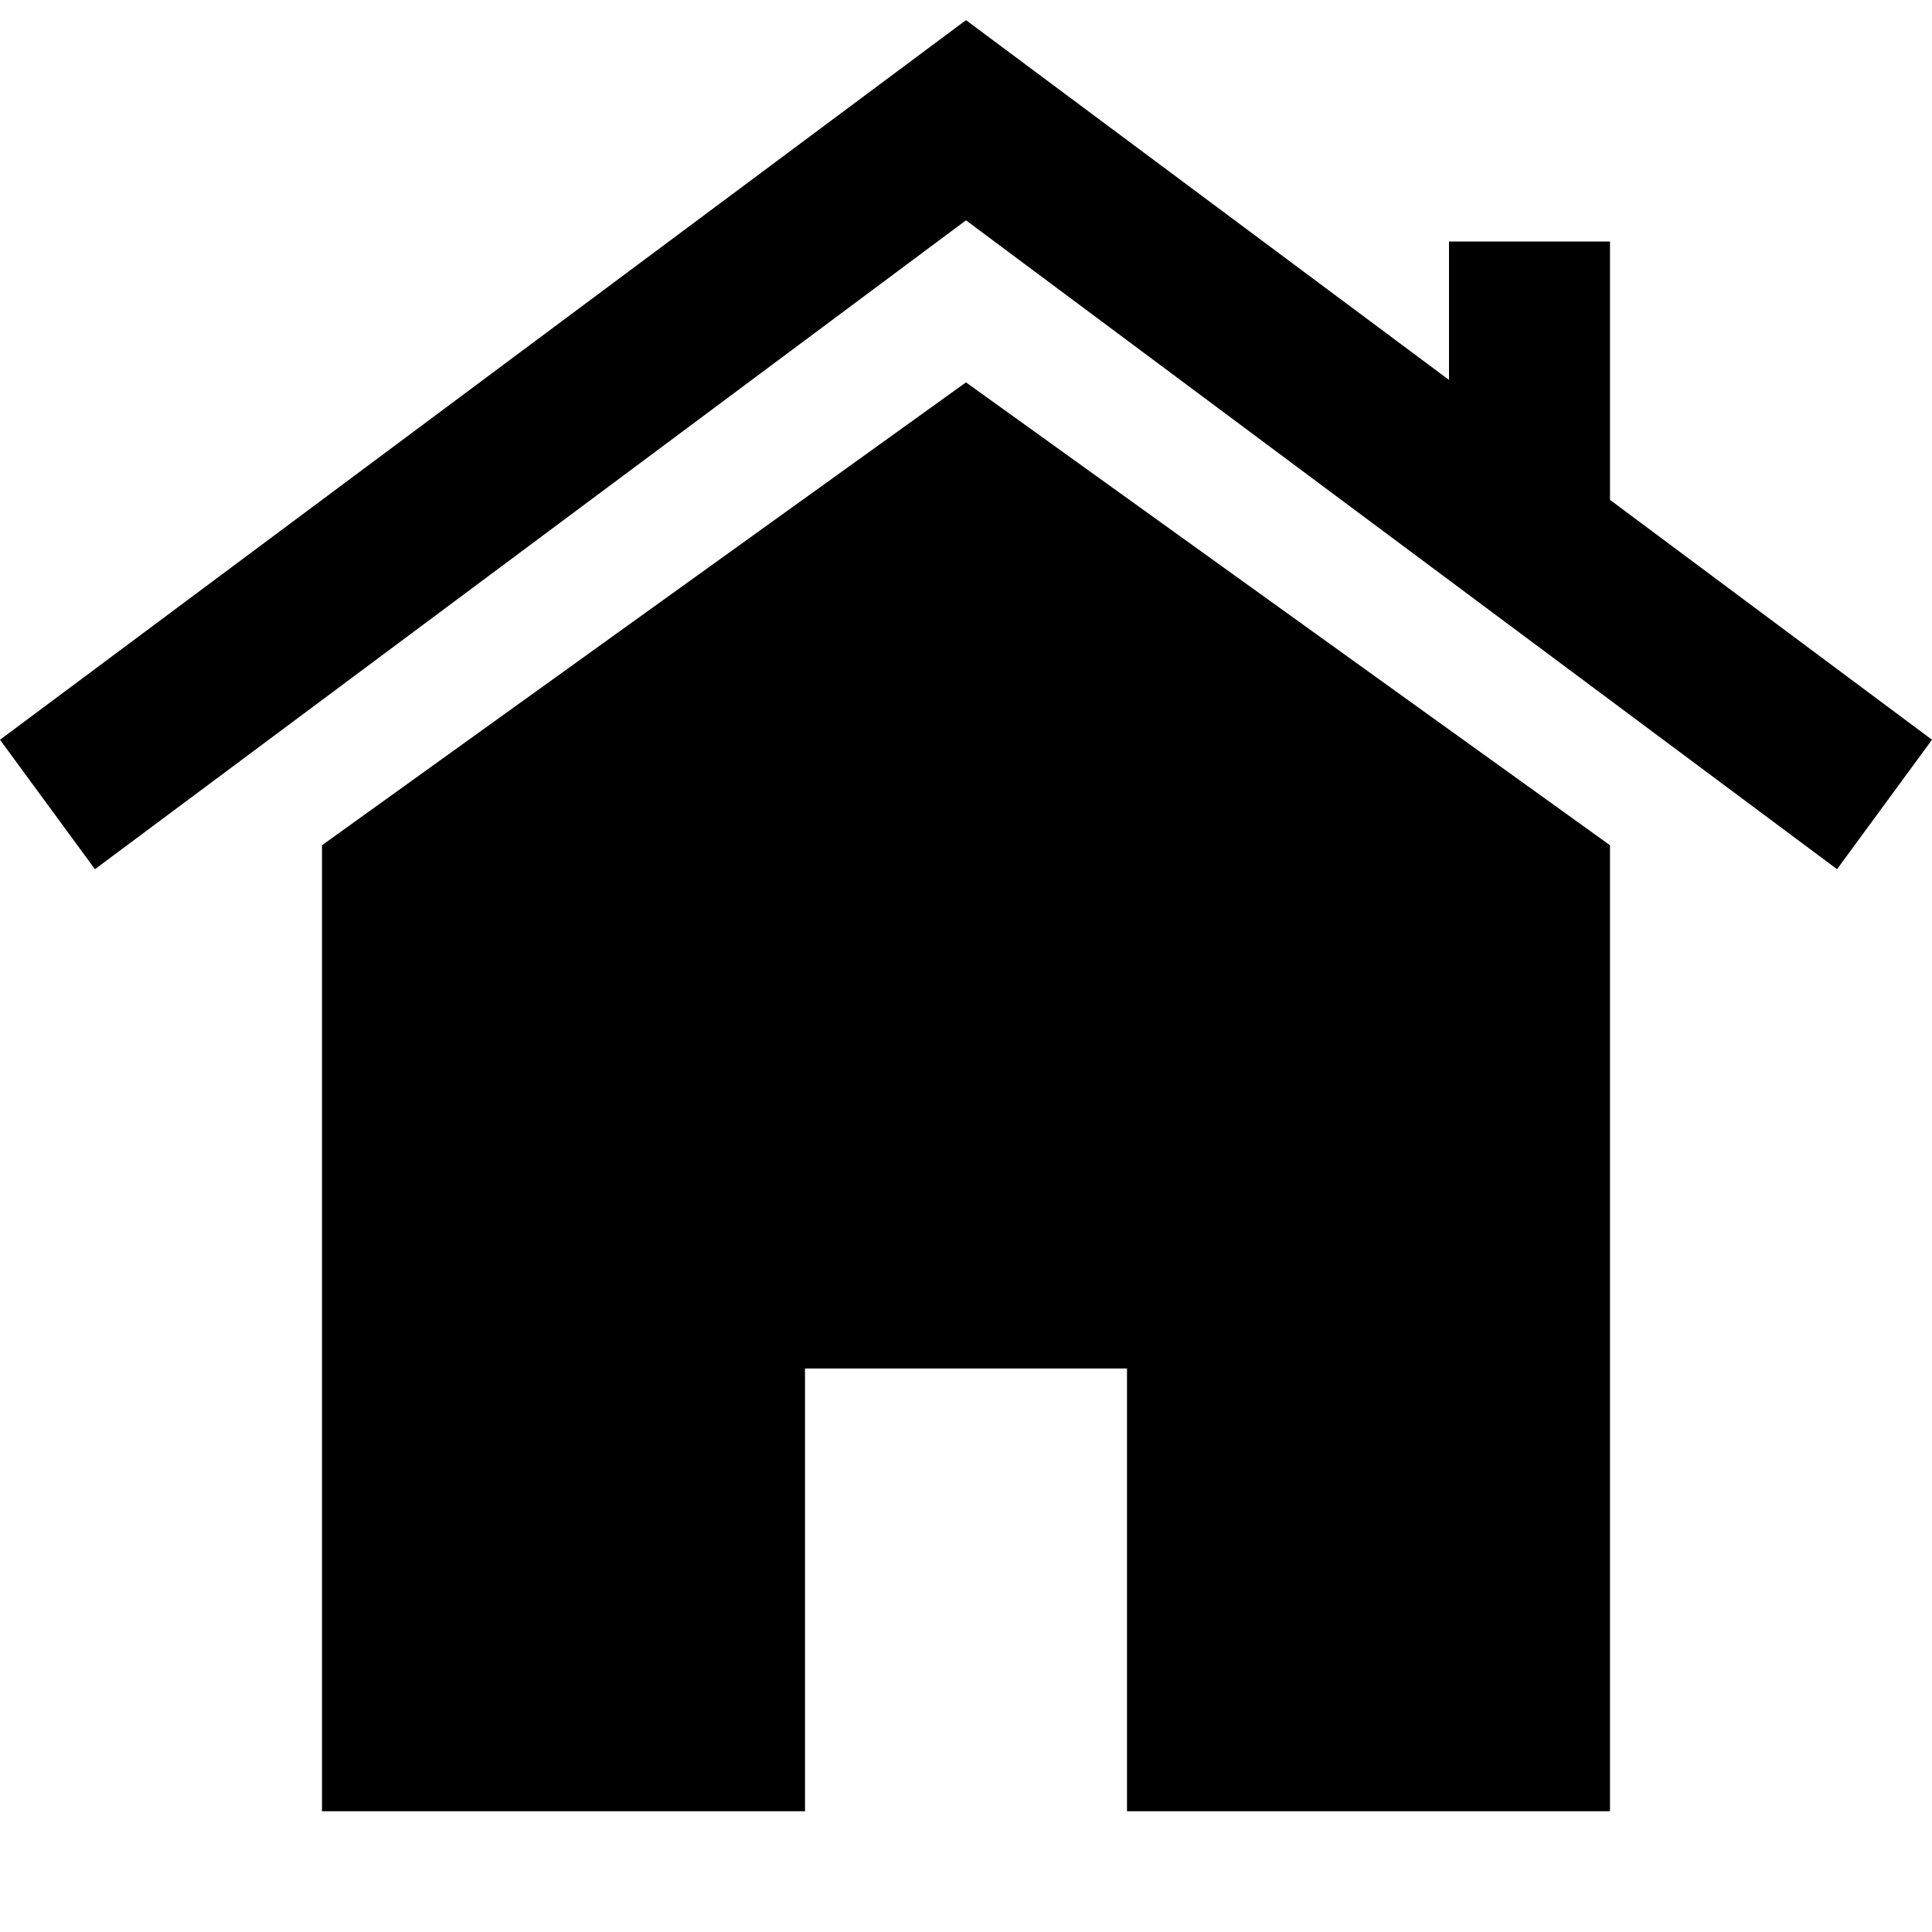
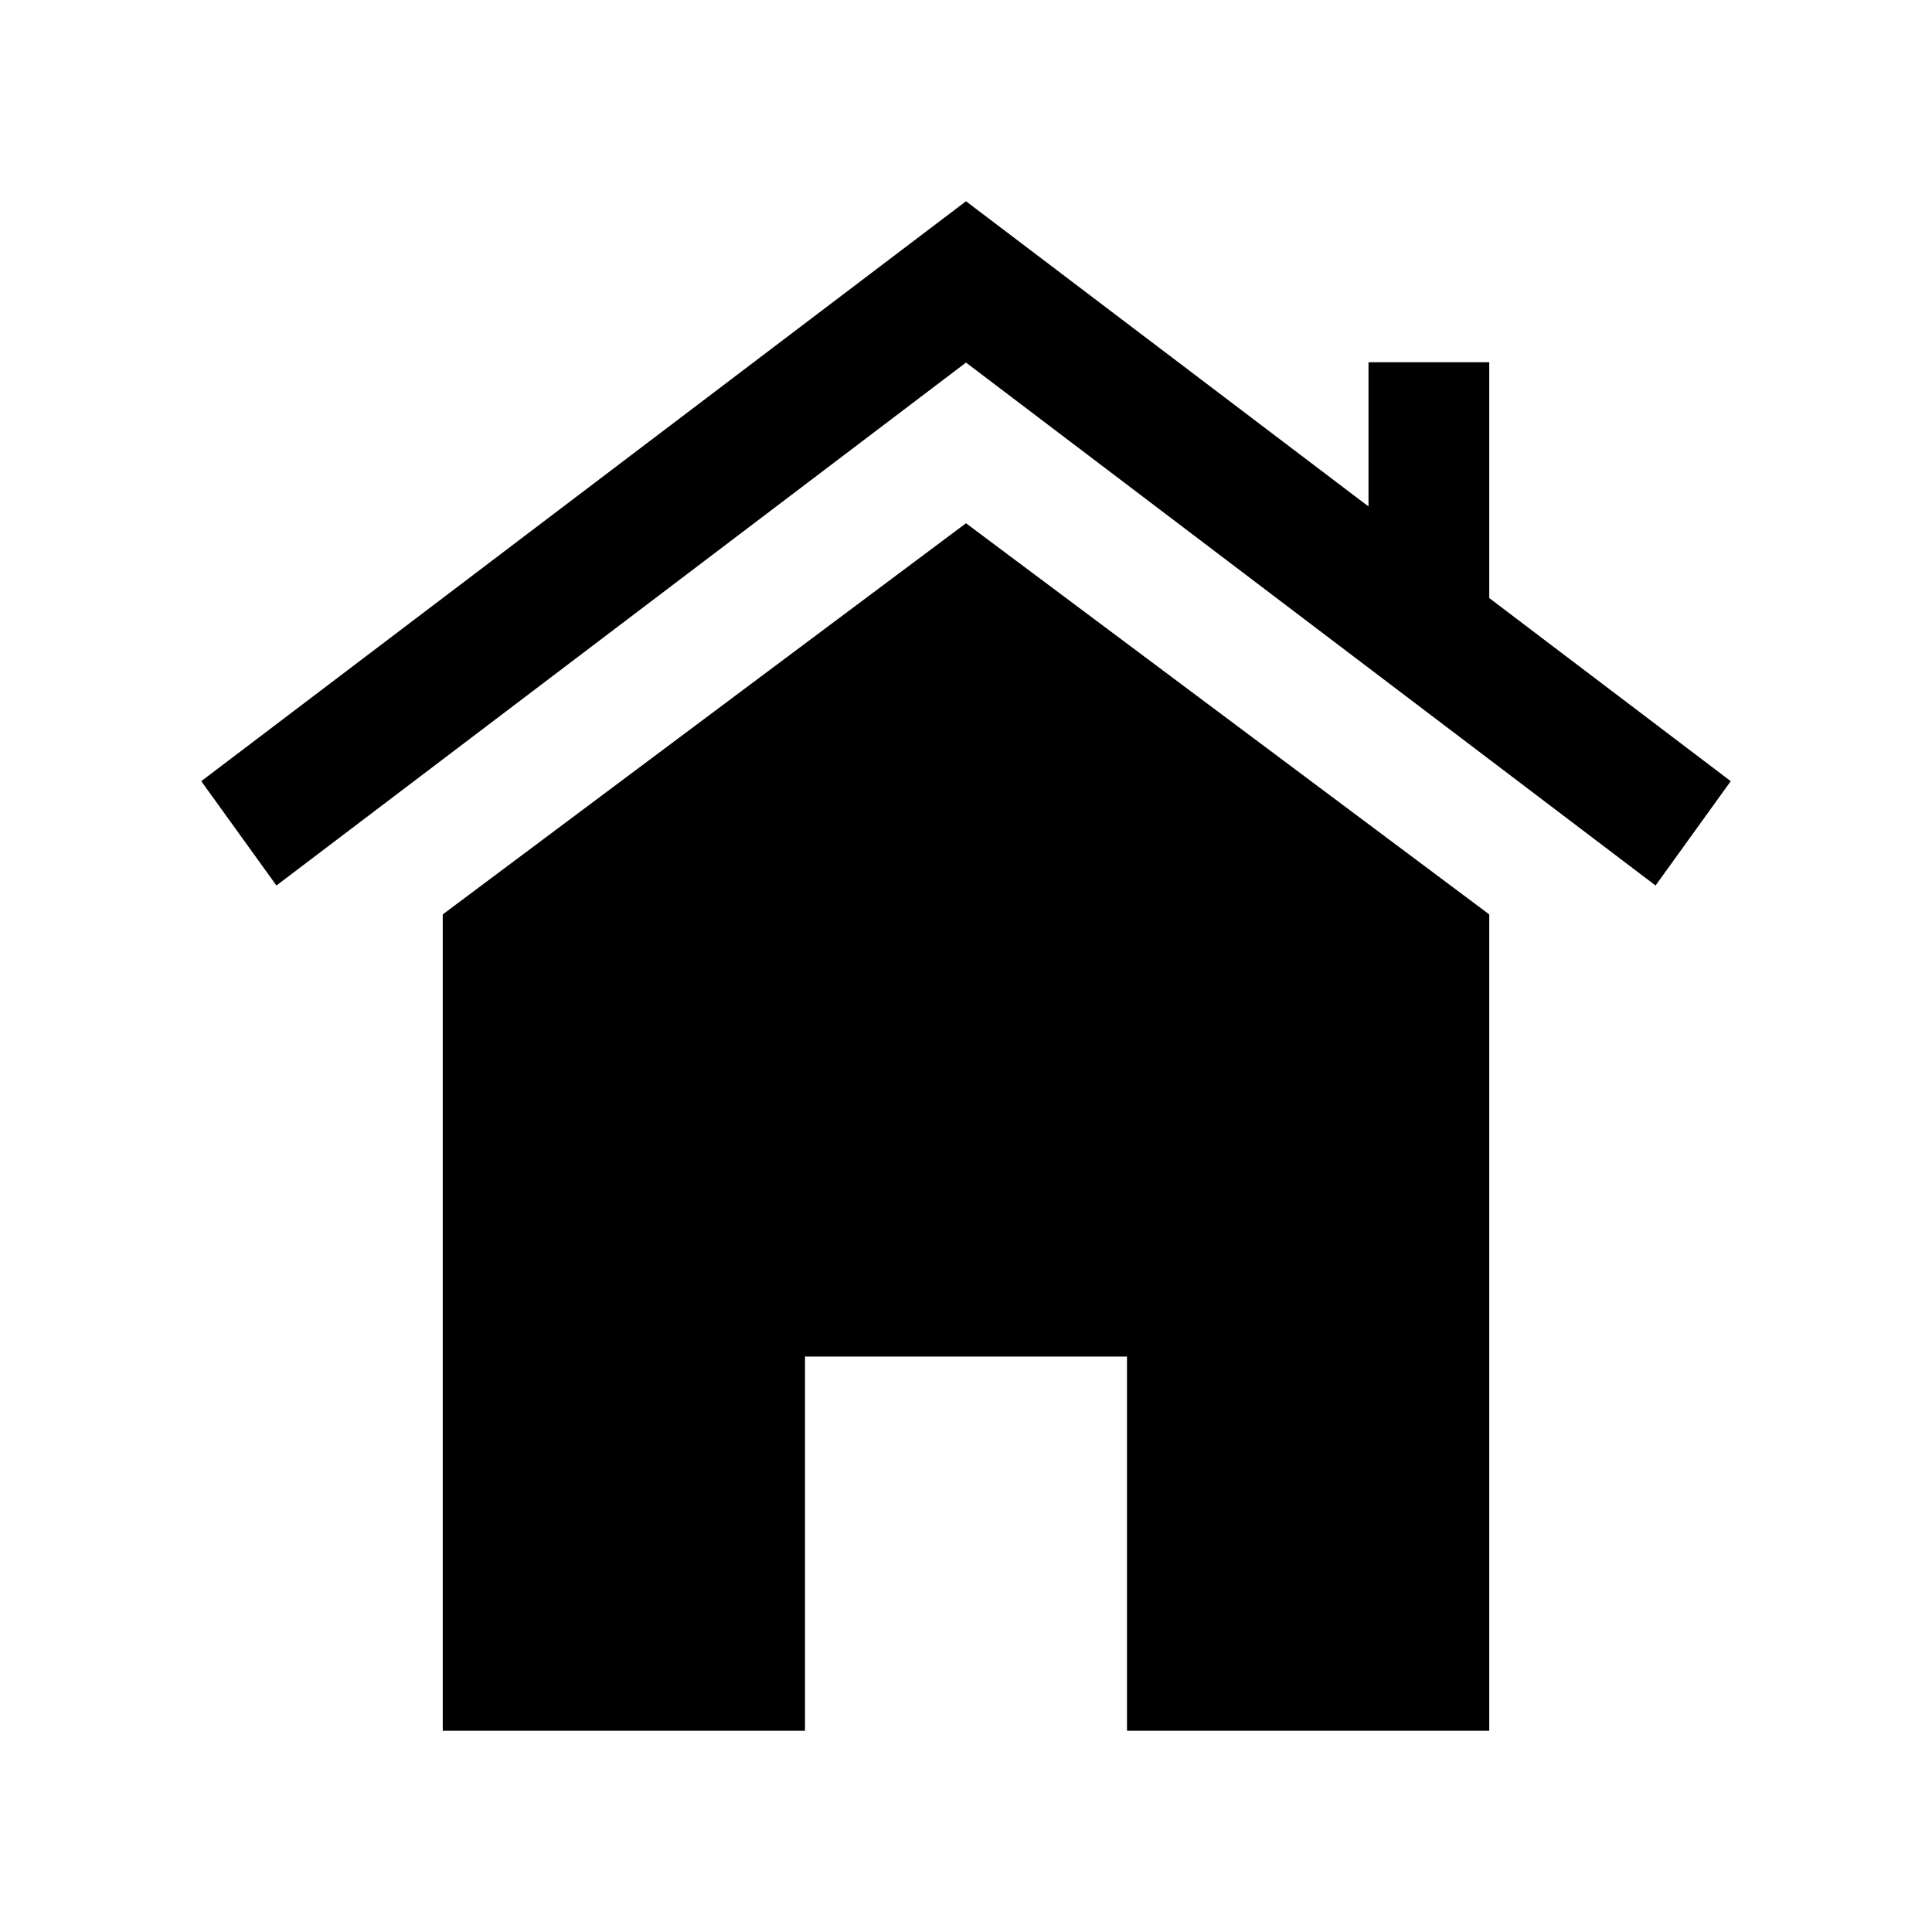
<svg xmlns="http://www.w3.org/2000/svg" width="48px" height="48px" viewBox="0 0 48 48" version="1.1">
  <defs />
  <g id="fill" stroke="none" stroke-width="1" fill="none" fill-rule="evenodd">
    <g id="home-fill" fill="#000000">
-       <polygon id="Path-25" points="8 21 8 45 20 45 20 34 28 34 28 45 40 45 40 21 24 9.5" />
-       <path d="M40,12.419 L48,18.379 L45.641,21.595 L24,5.474 L2.359,21.595 L1.33226763e-15,18.379 L24,0.5 L36,9.439 L36,6 L40,6 L40,12.419 Z" id="Combined-Shape" />
+       <g id="Group" transform="translate(5, 5)">
+         <polygon id="Path-25" points="6 17.718 6 38 15 38 15 28.704 23 28.704 23 38 32 38 32 17.718 19 8" />
+         <path d="M32,9.858 L38,14.408 L36.132,17 L19,4.008 L1.868,17 L-1.0658141e-14,14.408 L19,-3.90798505e-14 L29,7.583 L29,4 L32,4 L32,9.858 Z" id="Combined-Shape" />
+       </g>
    </g>
  </g>
</svg>
